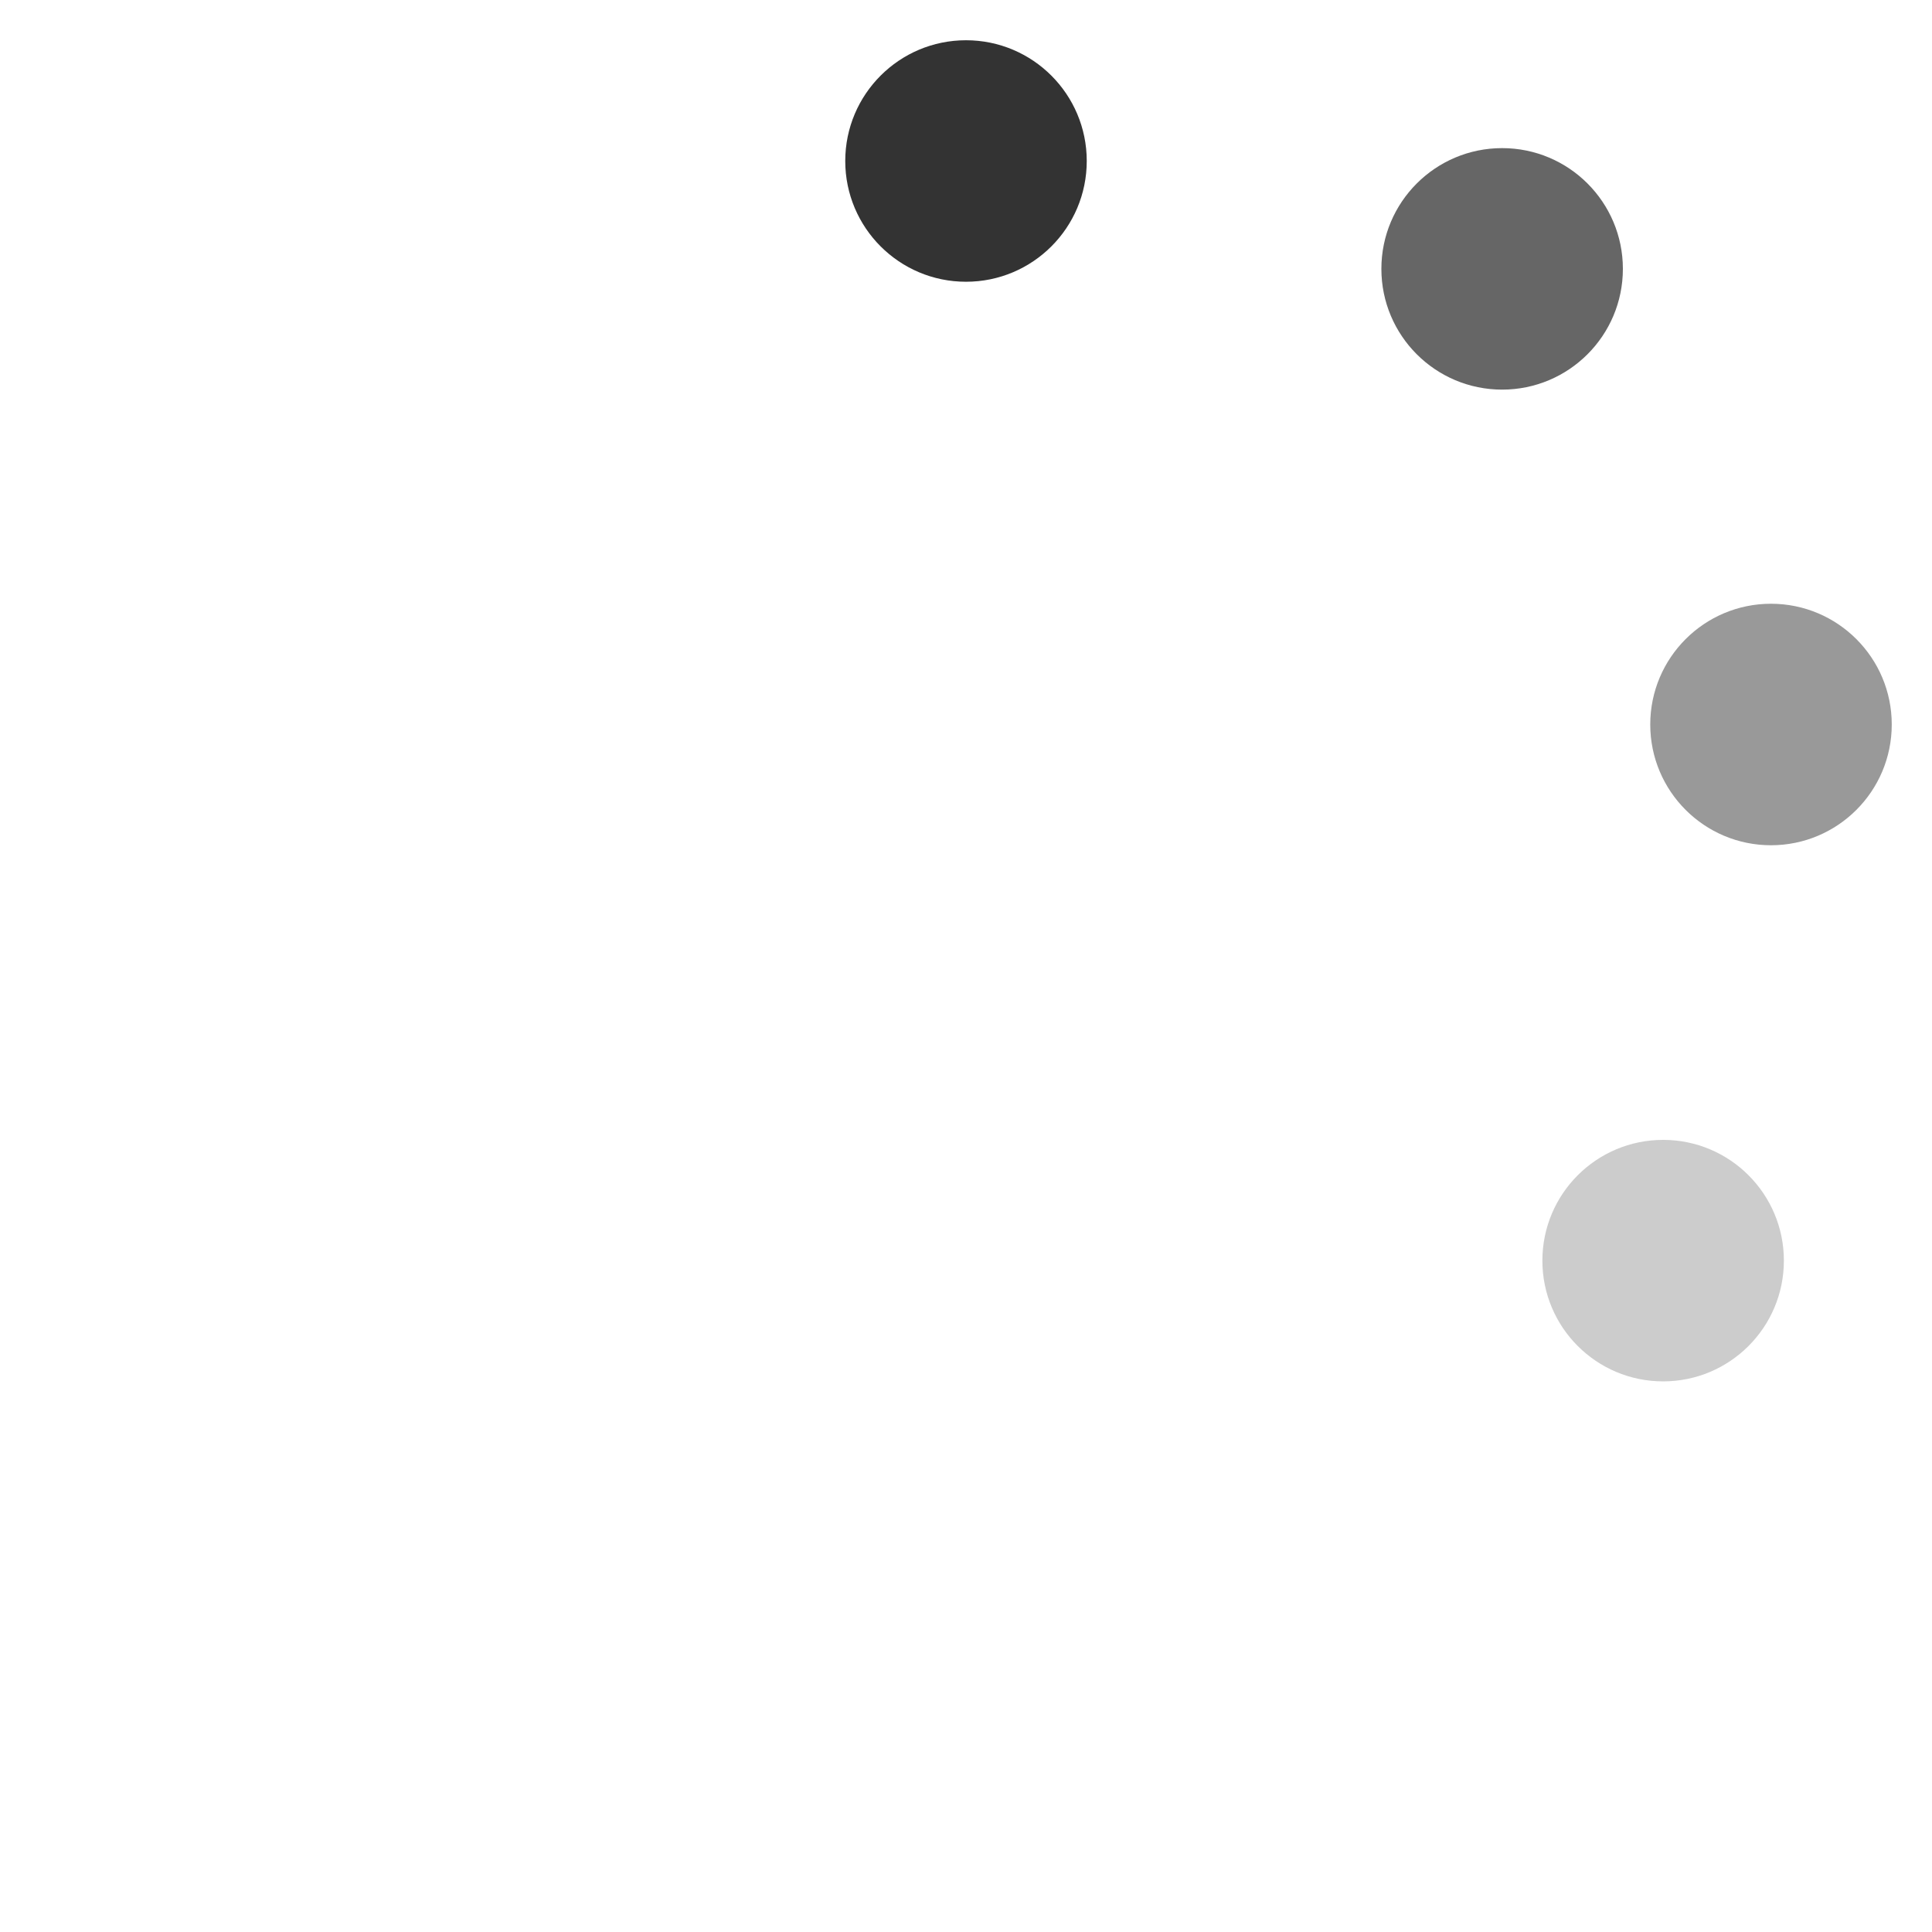
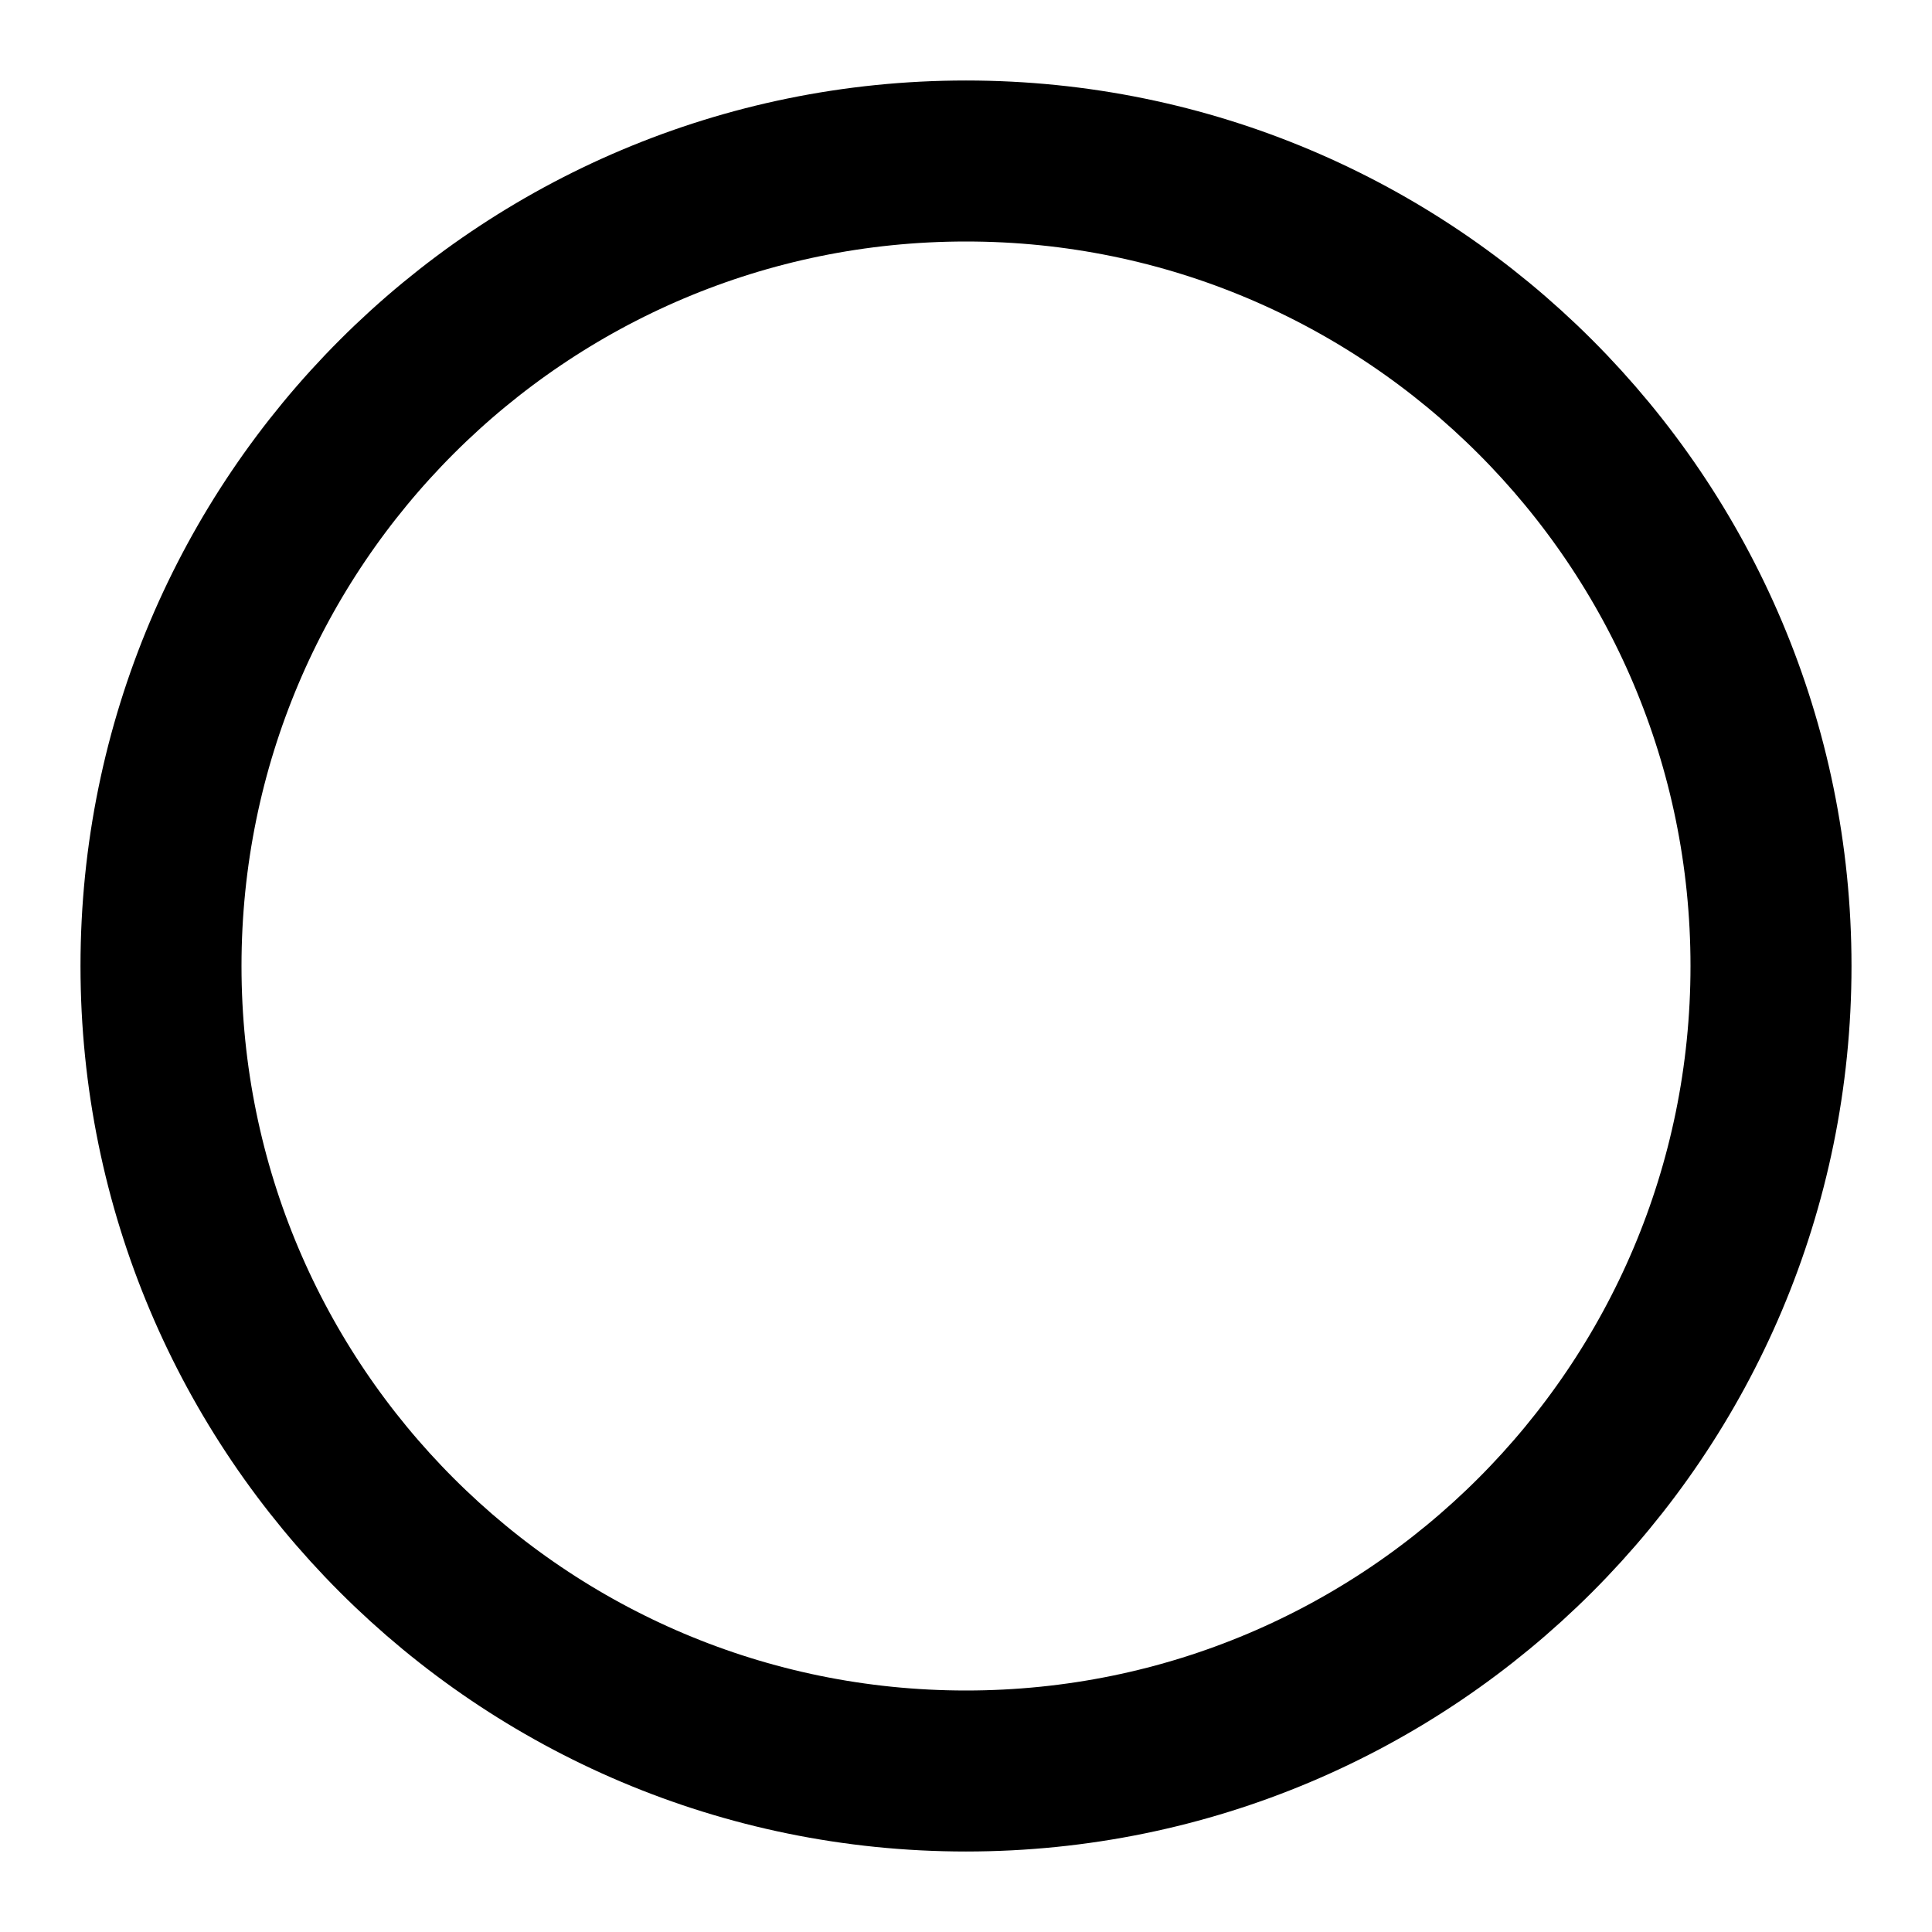
- <svg xmlns="http://www.w3.org/2000/svg" viewBox="0 0 24 24">
-   <style>.spinner { animation: spin 1s linear infinite; } @keyframes spin { to { transform: rotate(360deg); } }</style>
-   <g class="spinner">
-     <circle cx="12" cy="2" r="1.5" fill="currentColor" opacity="0.8" />
-     <circle cx="18.66" cy="3.34" r="1.5" fill="currentColor" opacity="0.6" />
-     <circle cx="22" cy="9" r="1.5" fill="currentColor" opacity="0.4" />
-     <circle cx="20.66" cy="15.66" r="1.5" fill="currentColor" opacity="0.2" />
-   </g>
+ <svg xmlns="http://www.w3.org/2000/svg" viewBox="0 0 24 24" fill="none" stroke="currentColor" stroke-width="2" stroke-linecap="round" stroke-linejoin="round">
+   <circle cx="12" cy="12" r="10" />
</svg>
